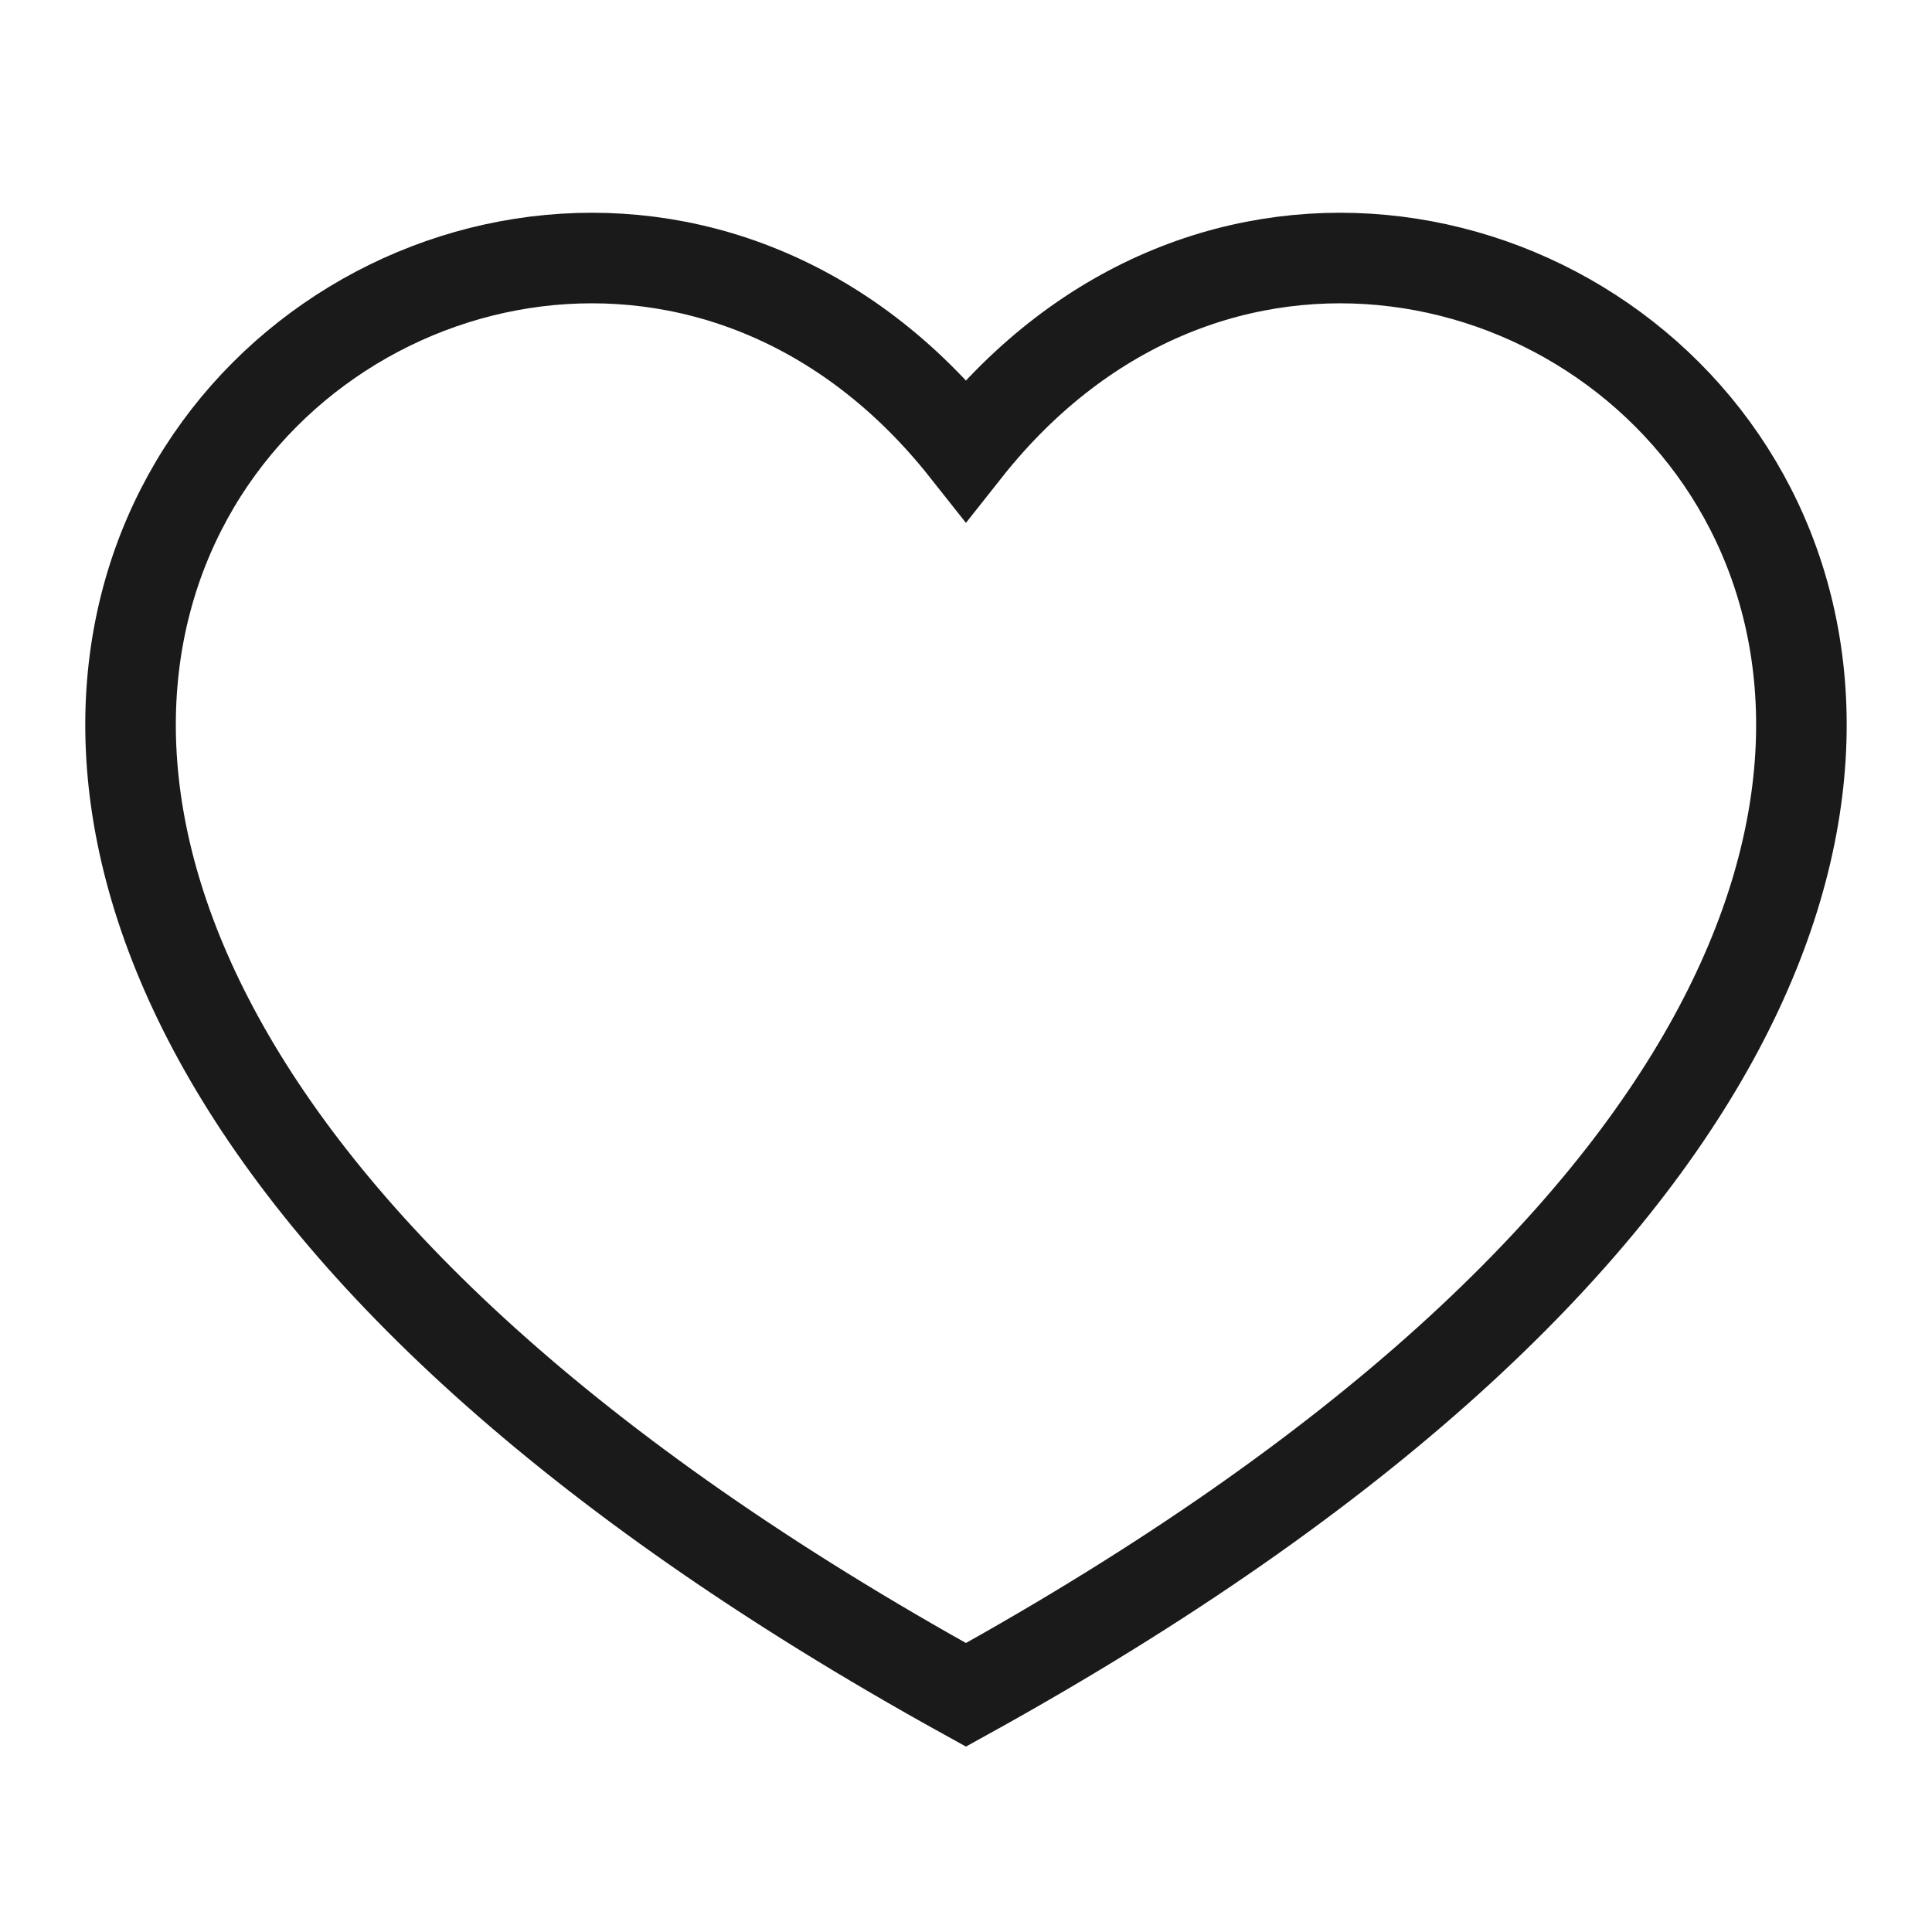
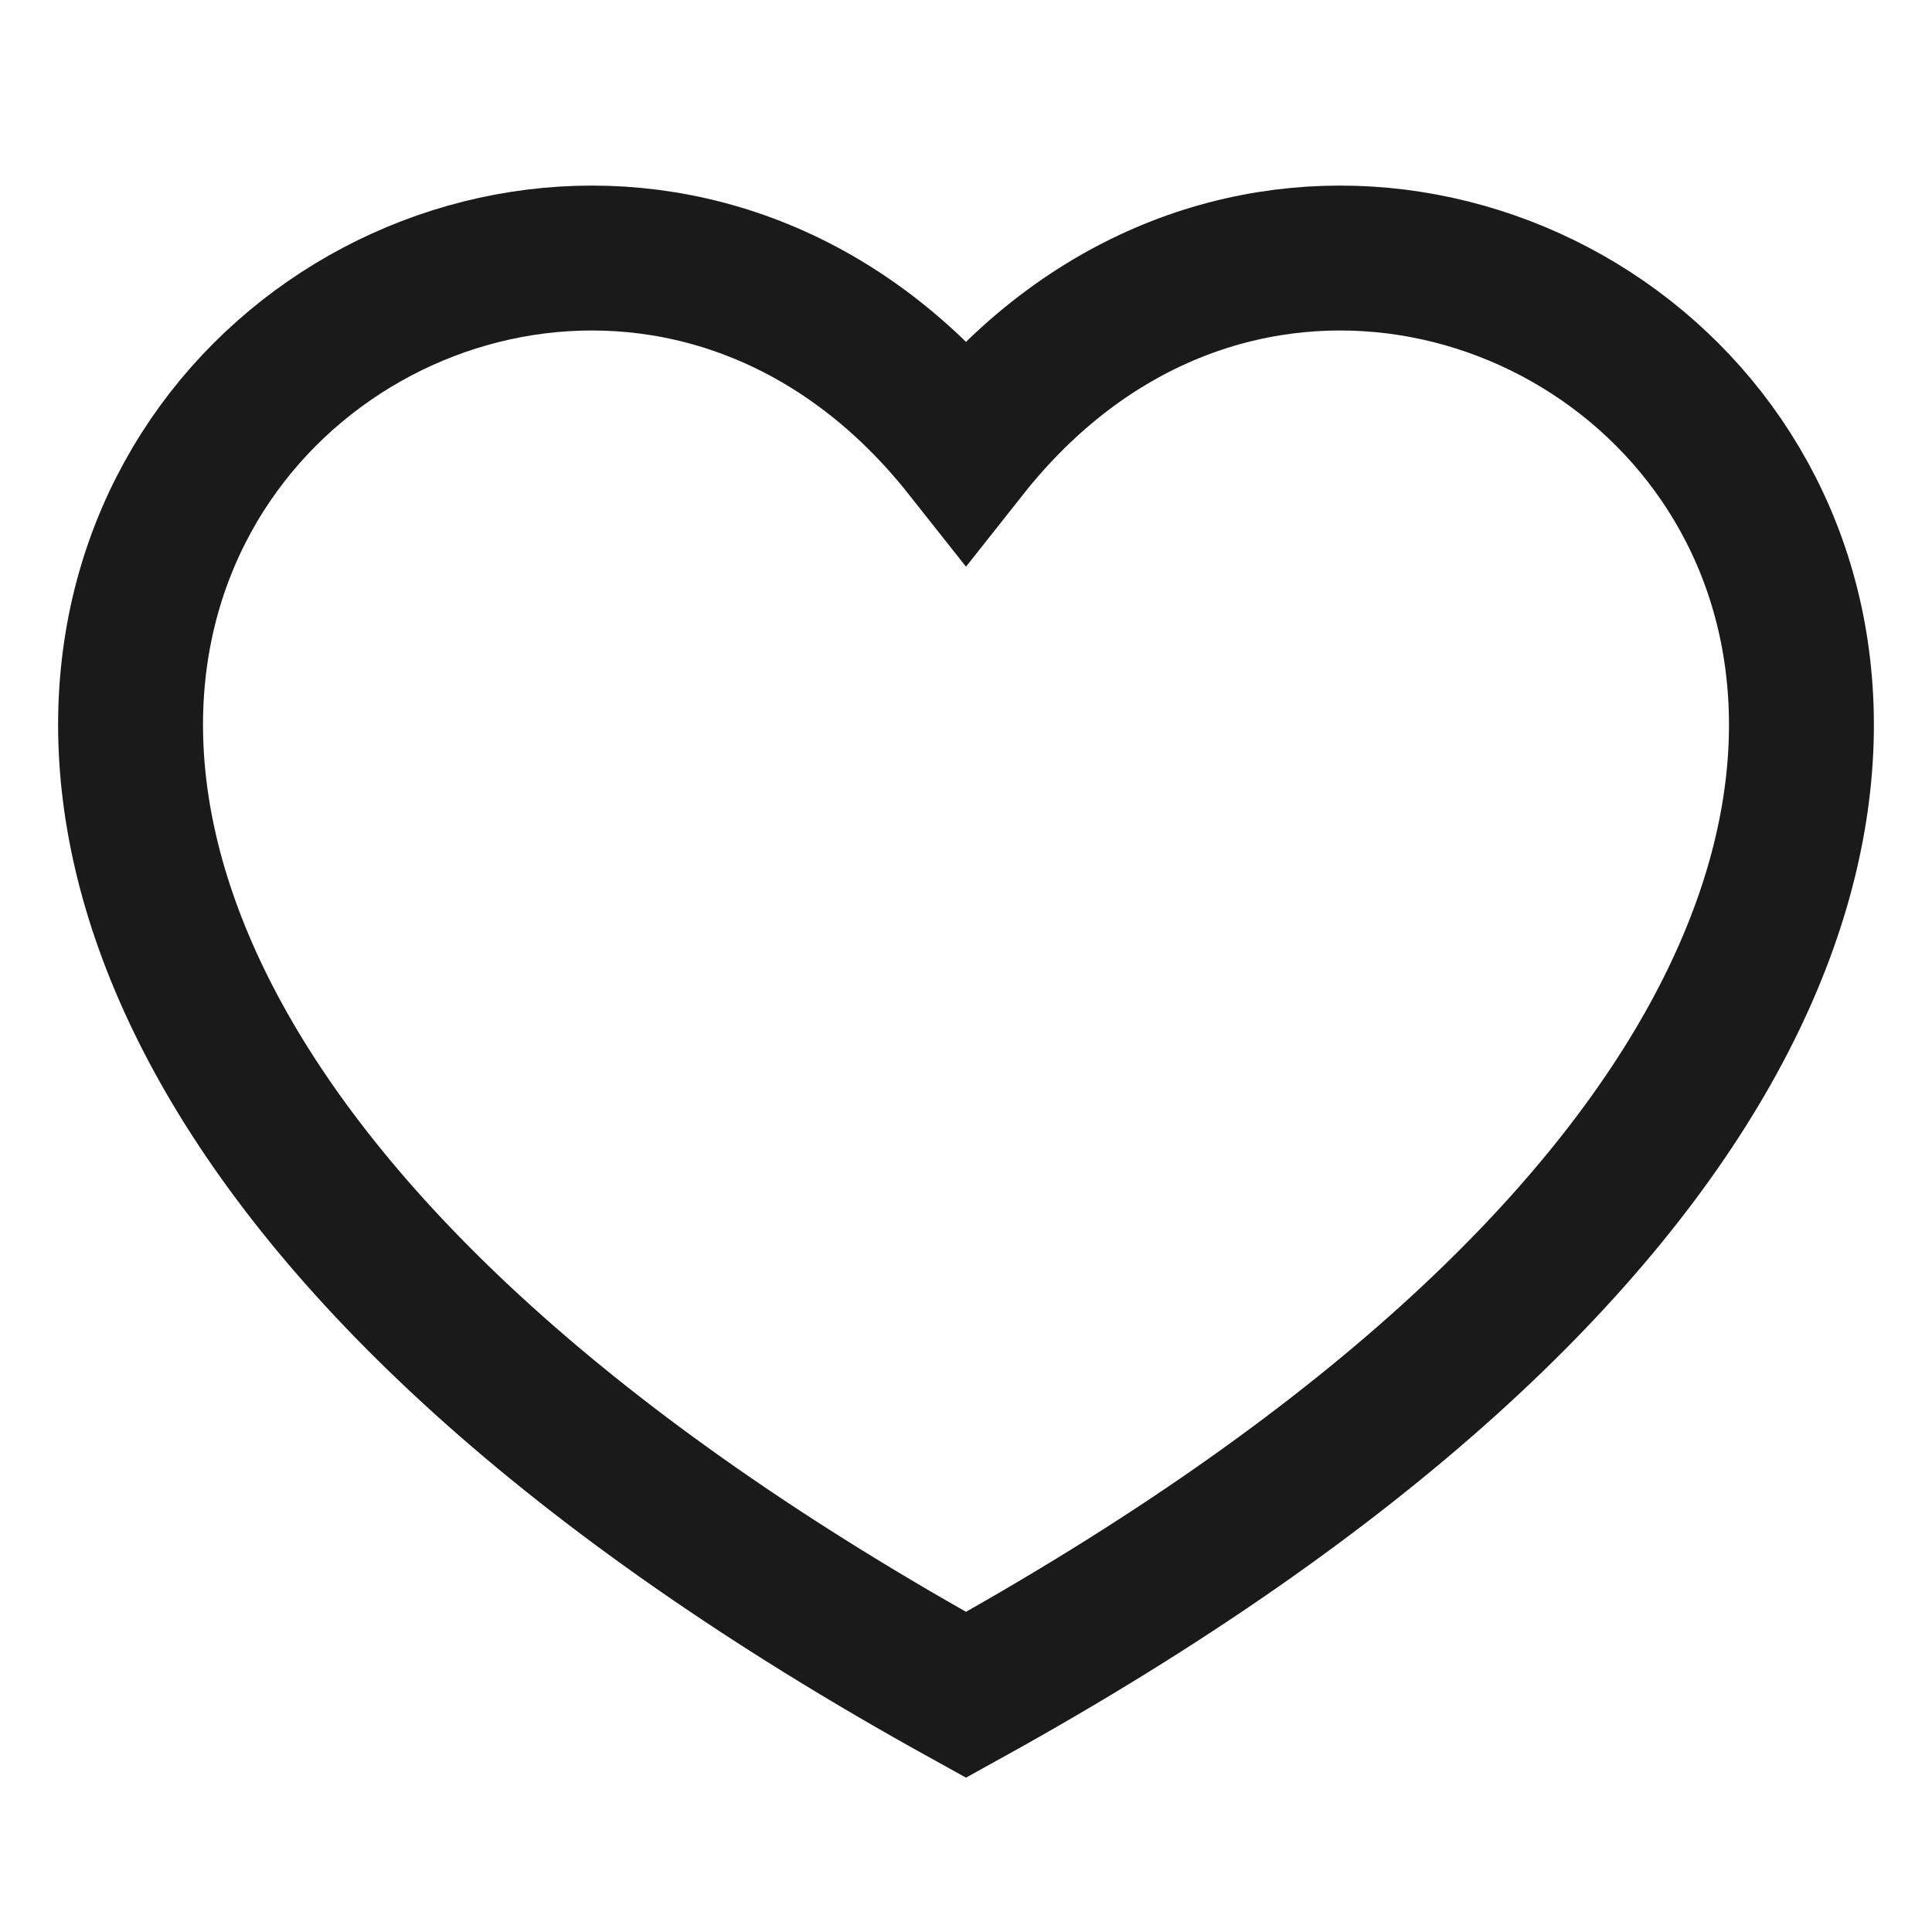
- <svg xmlns="http://www.w3.org/2000/svg" width="32" height="32" viewBox="0 0 32 32" fill="none">
-   <path d="M15.999 28.072C-10.667 13.333 8 -2.667 15.999 7.451C24 -2.667 42.667 13.333 15.999 28.072Z" stroke-width="1.5" stroke="#1A1A1A" />
+ <svg xmlns="http://www.w3.org/2000/svg" width="20" height="20" viewBox="0 0 20 20" fill="none">
+   <path d="M10 17.545C-6.667 8.333 5 -1.667 10 4.657C15 -1.667 26.667 8.333 10 17.545Z" stroke-width="1.5" stroke="#1A1A1A" />
</svg>
